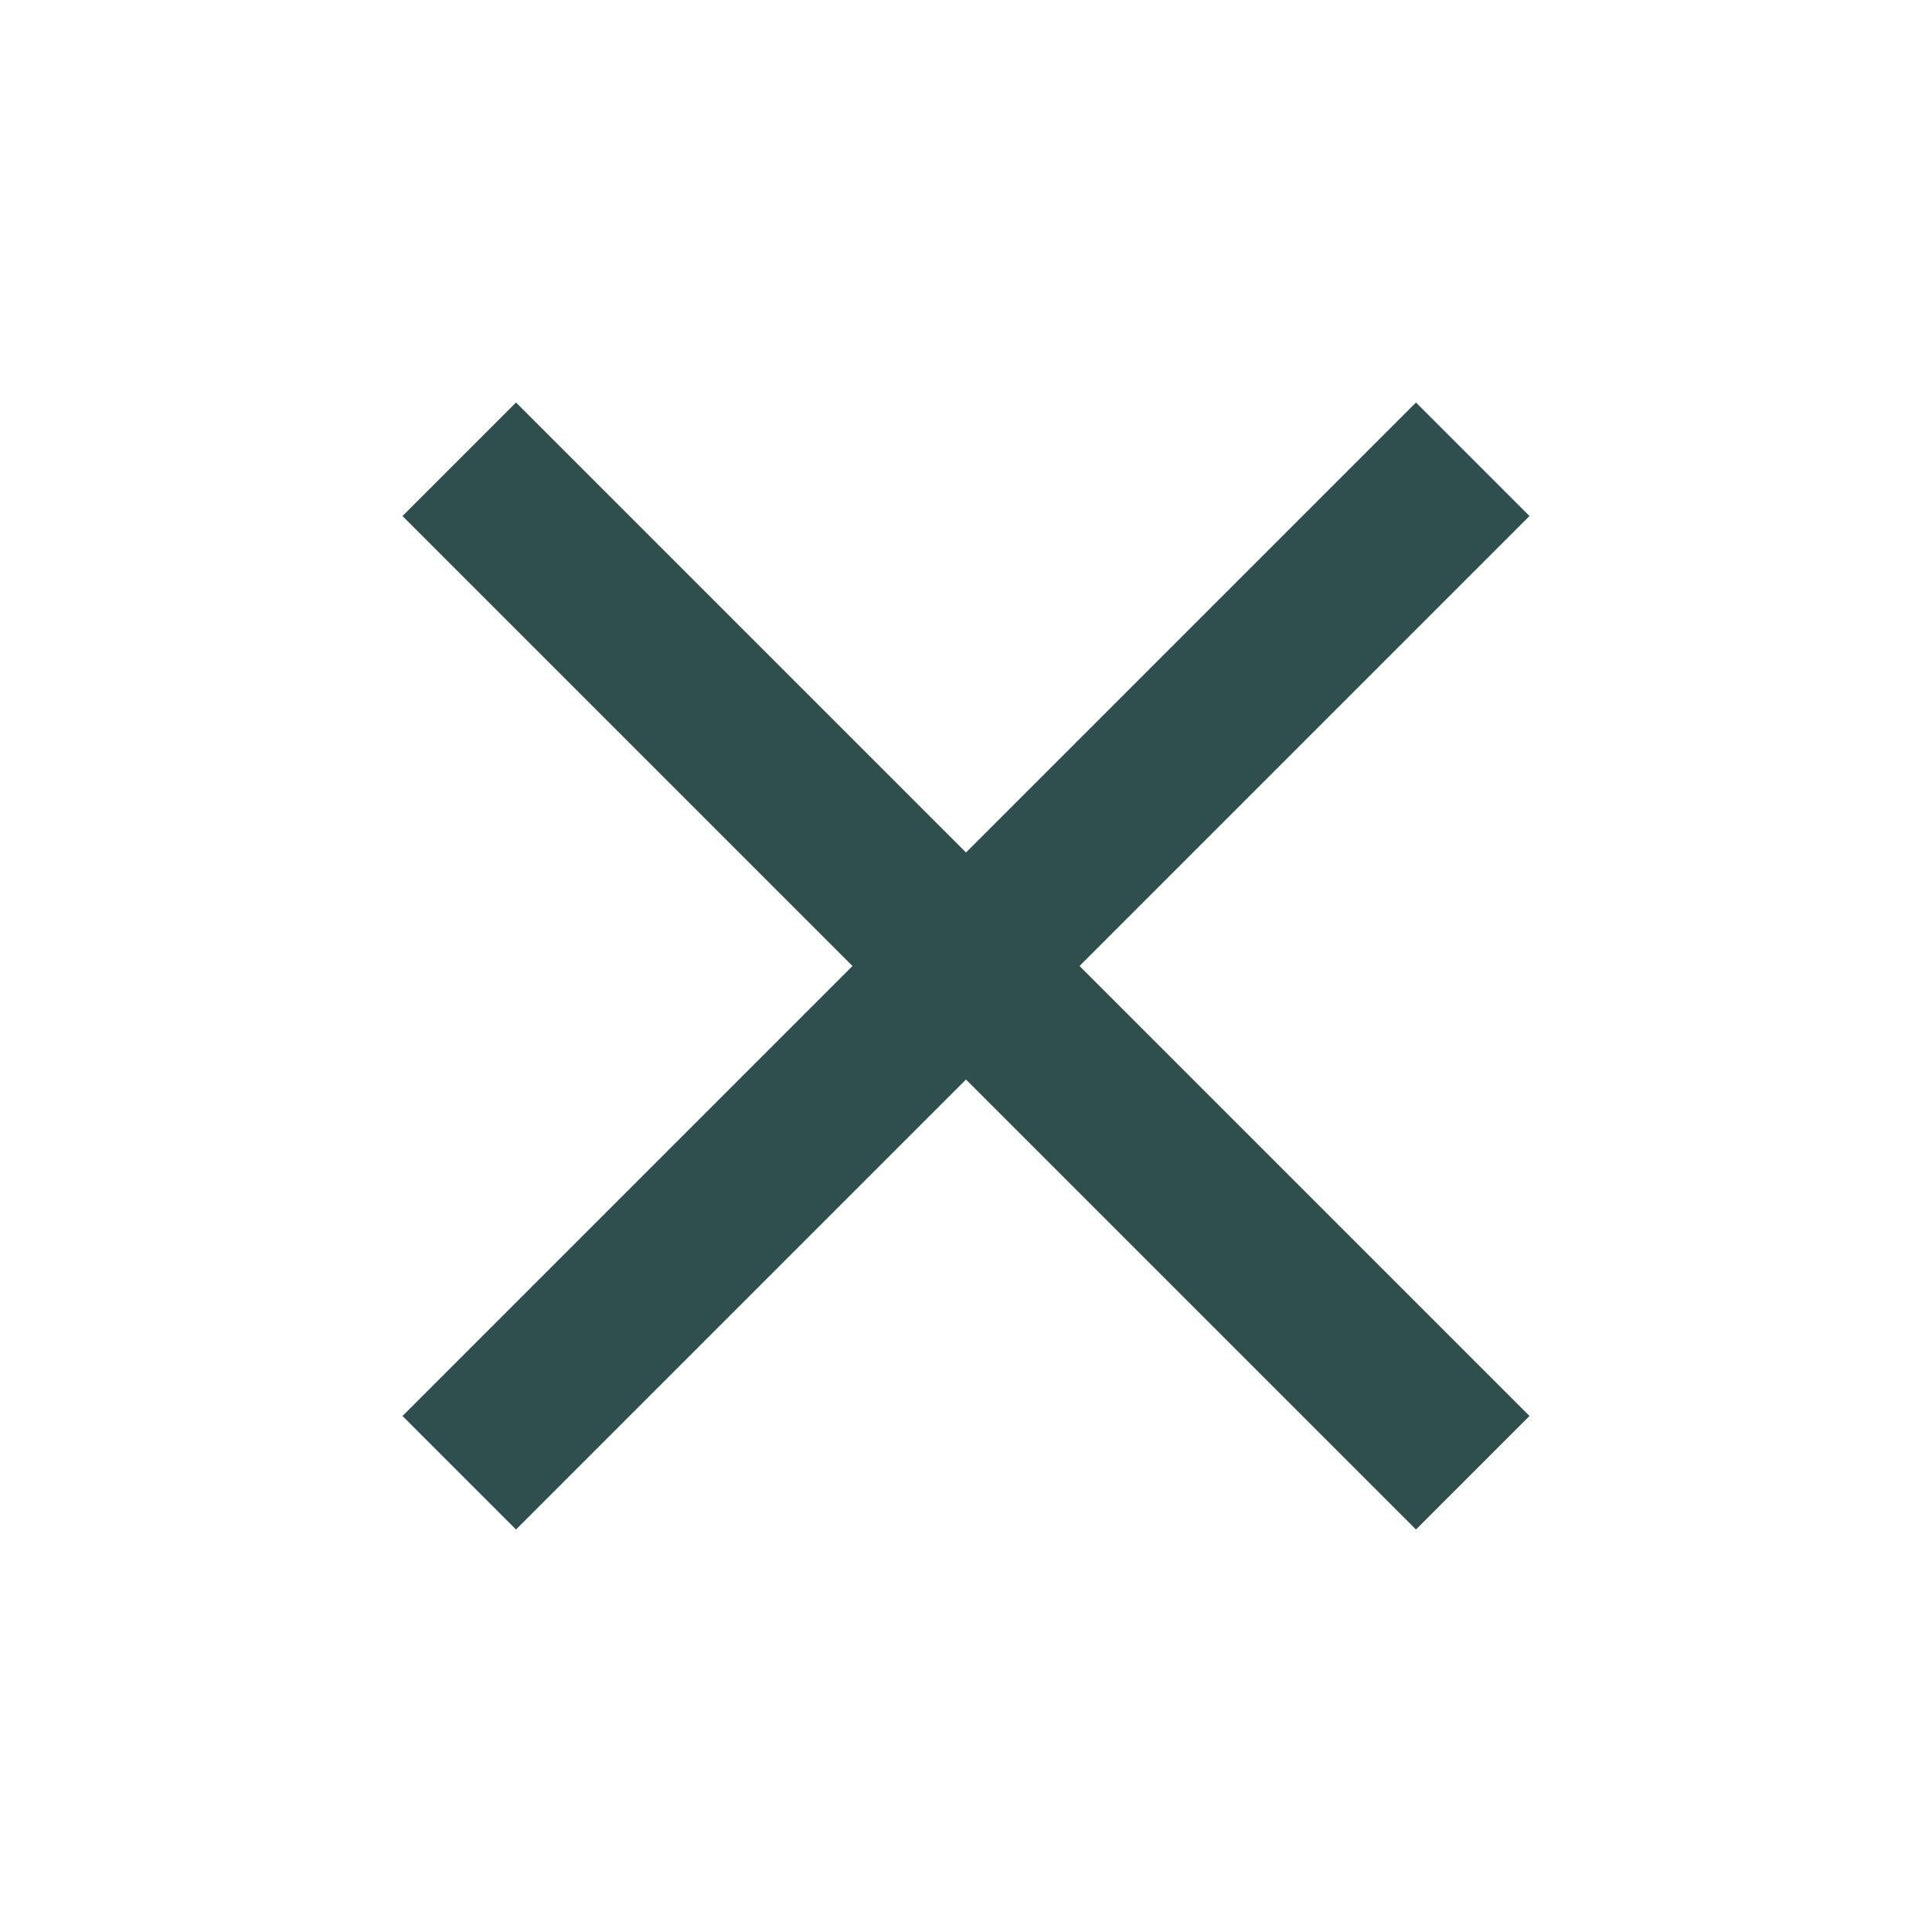
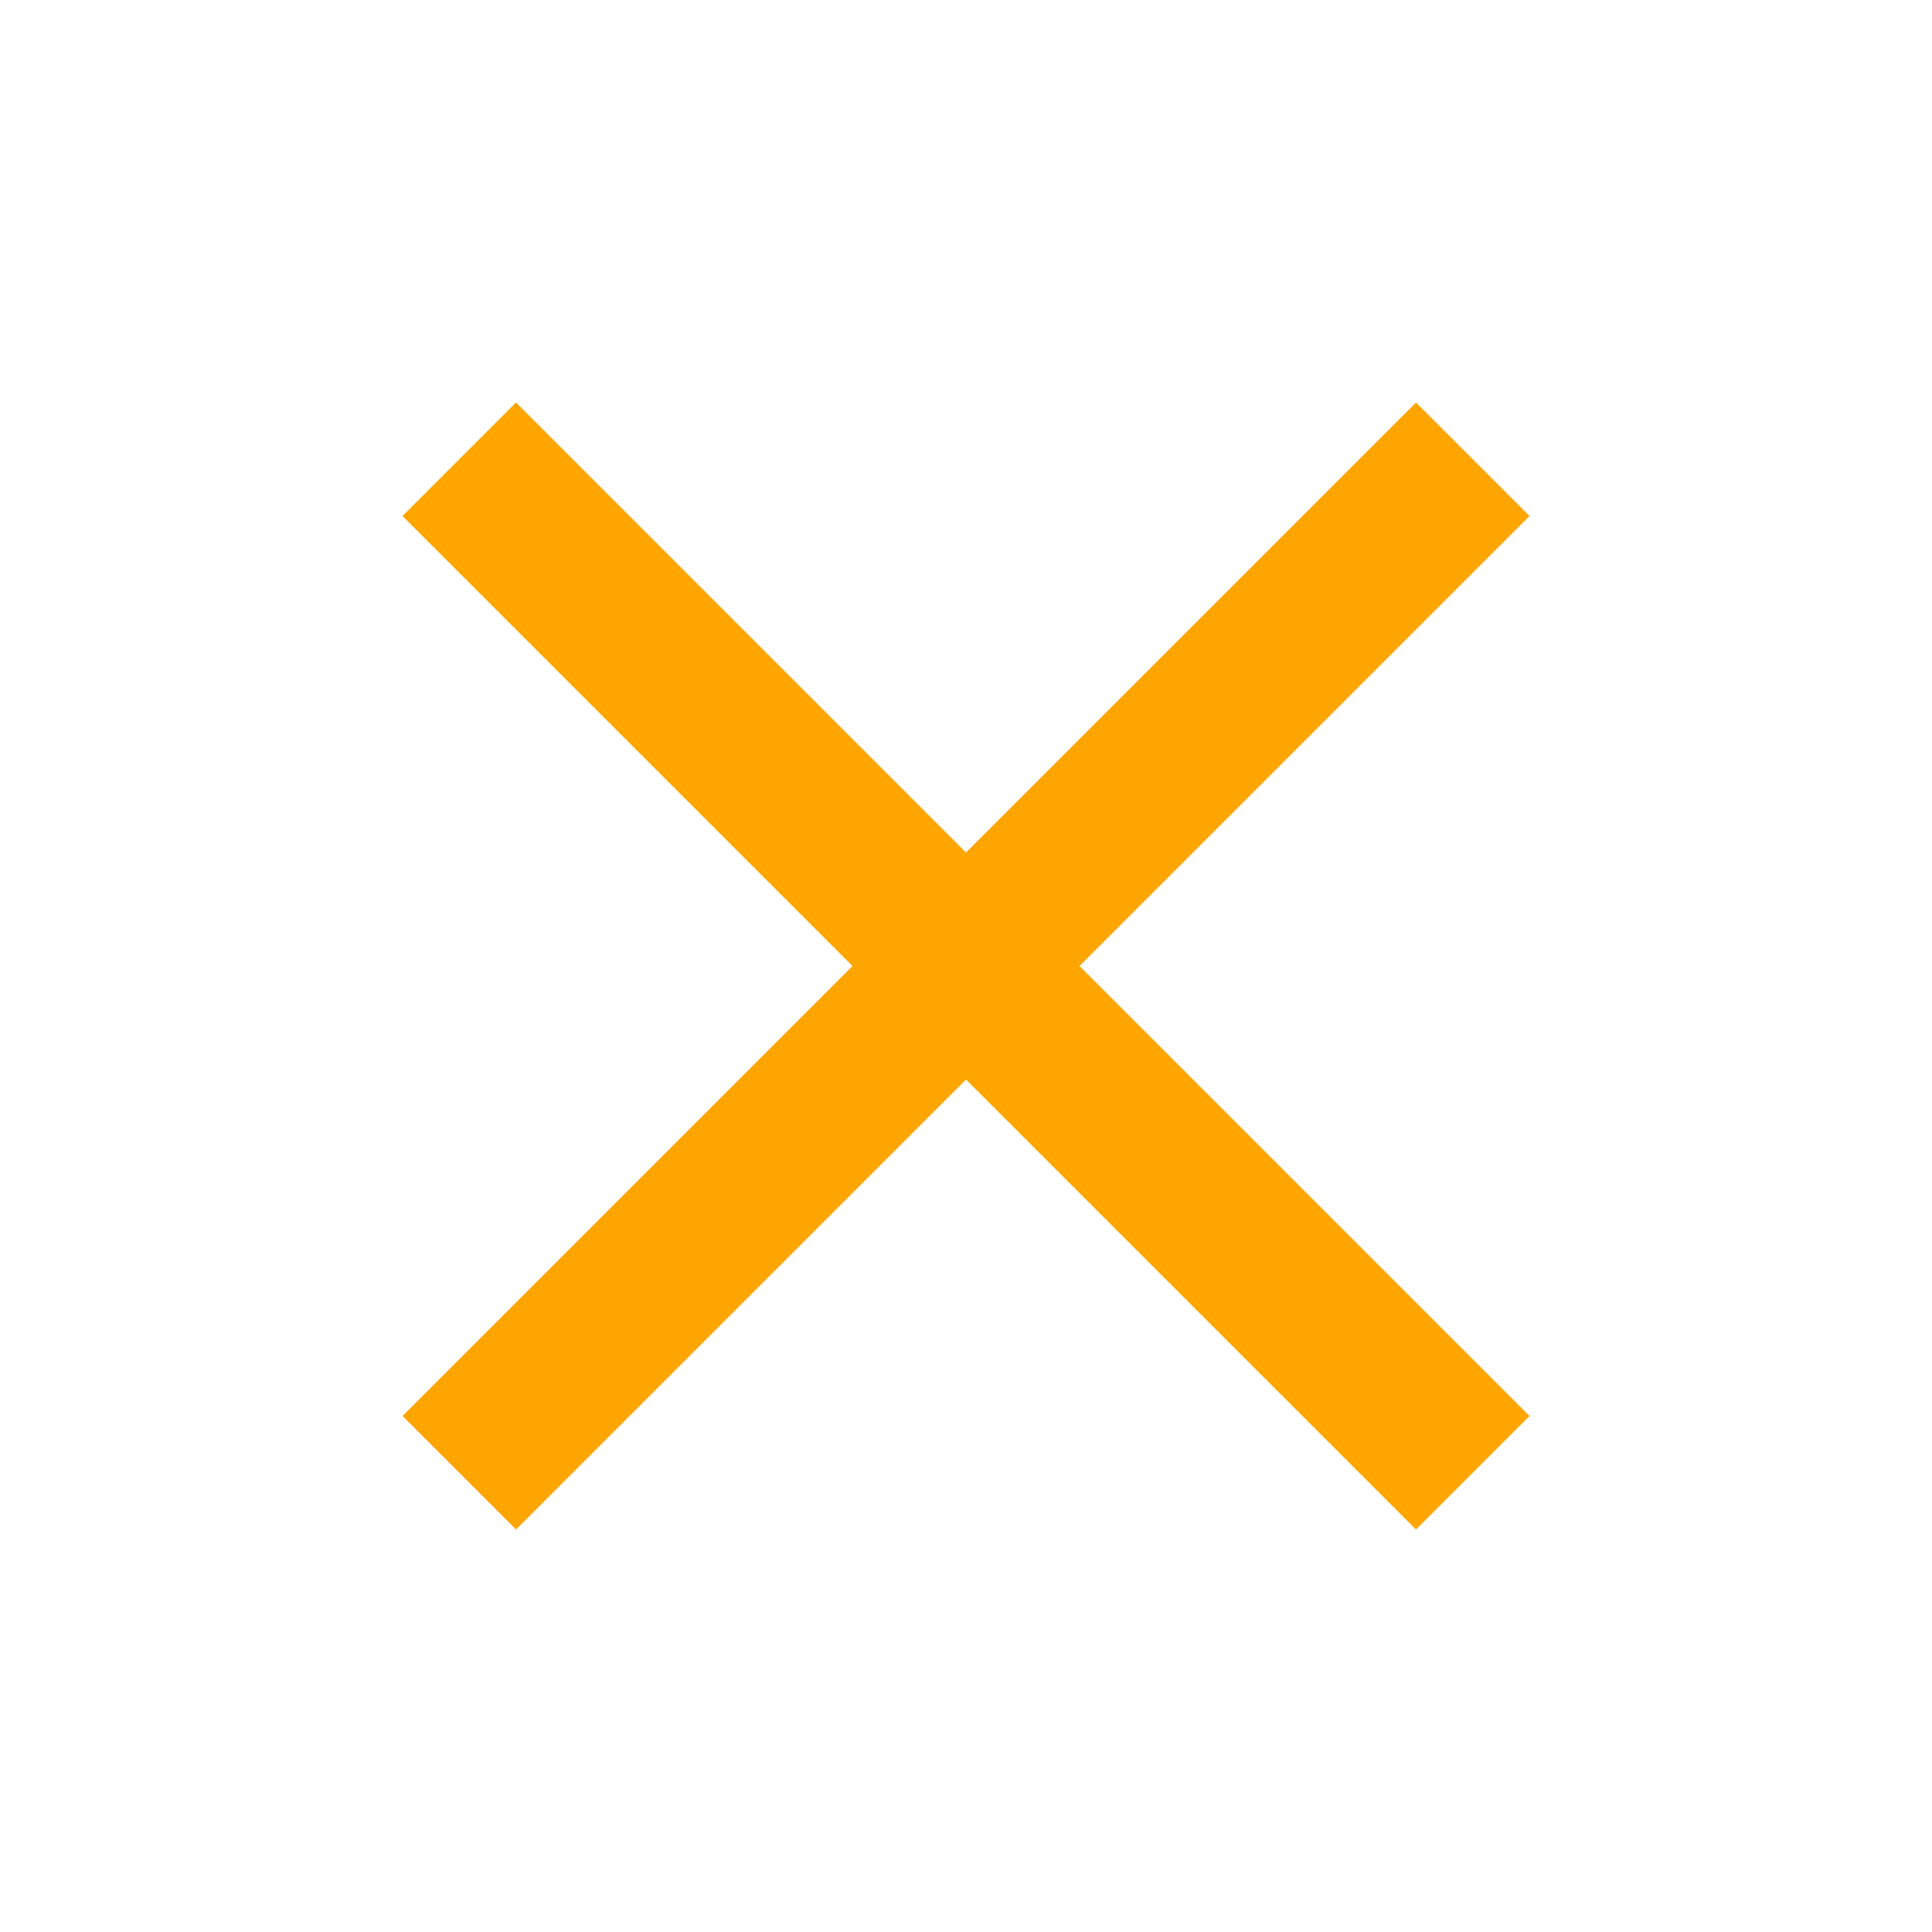
- <svg xmlns="http://www.w3.org/2000/svg" height="36px" viewBox="0 0 24 24" width="36px" fill="#2f4f4f">
+ <svg xmlns="http://www.w3.org/2000/svg" height="36px" viewBox="0 0 24 24" width="36px" fill="#FFA500">
  <path d="M0 0h24v24H0V0z" fill="none" />
  <path d="M19 6.41L17.59 5 12 10.59 6.41 5 5 6.41 10.59 12 5 17.59 6.41 19 12 13.41 17.59 19 19 17.59 13.41 12 19 6.41z" />
</svg>
